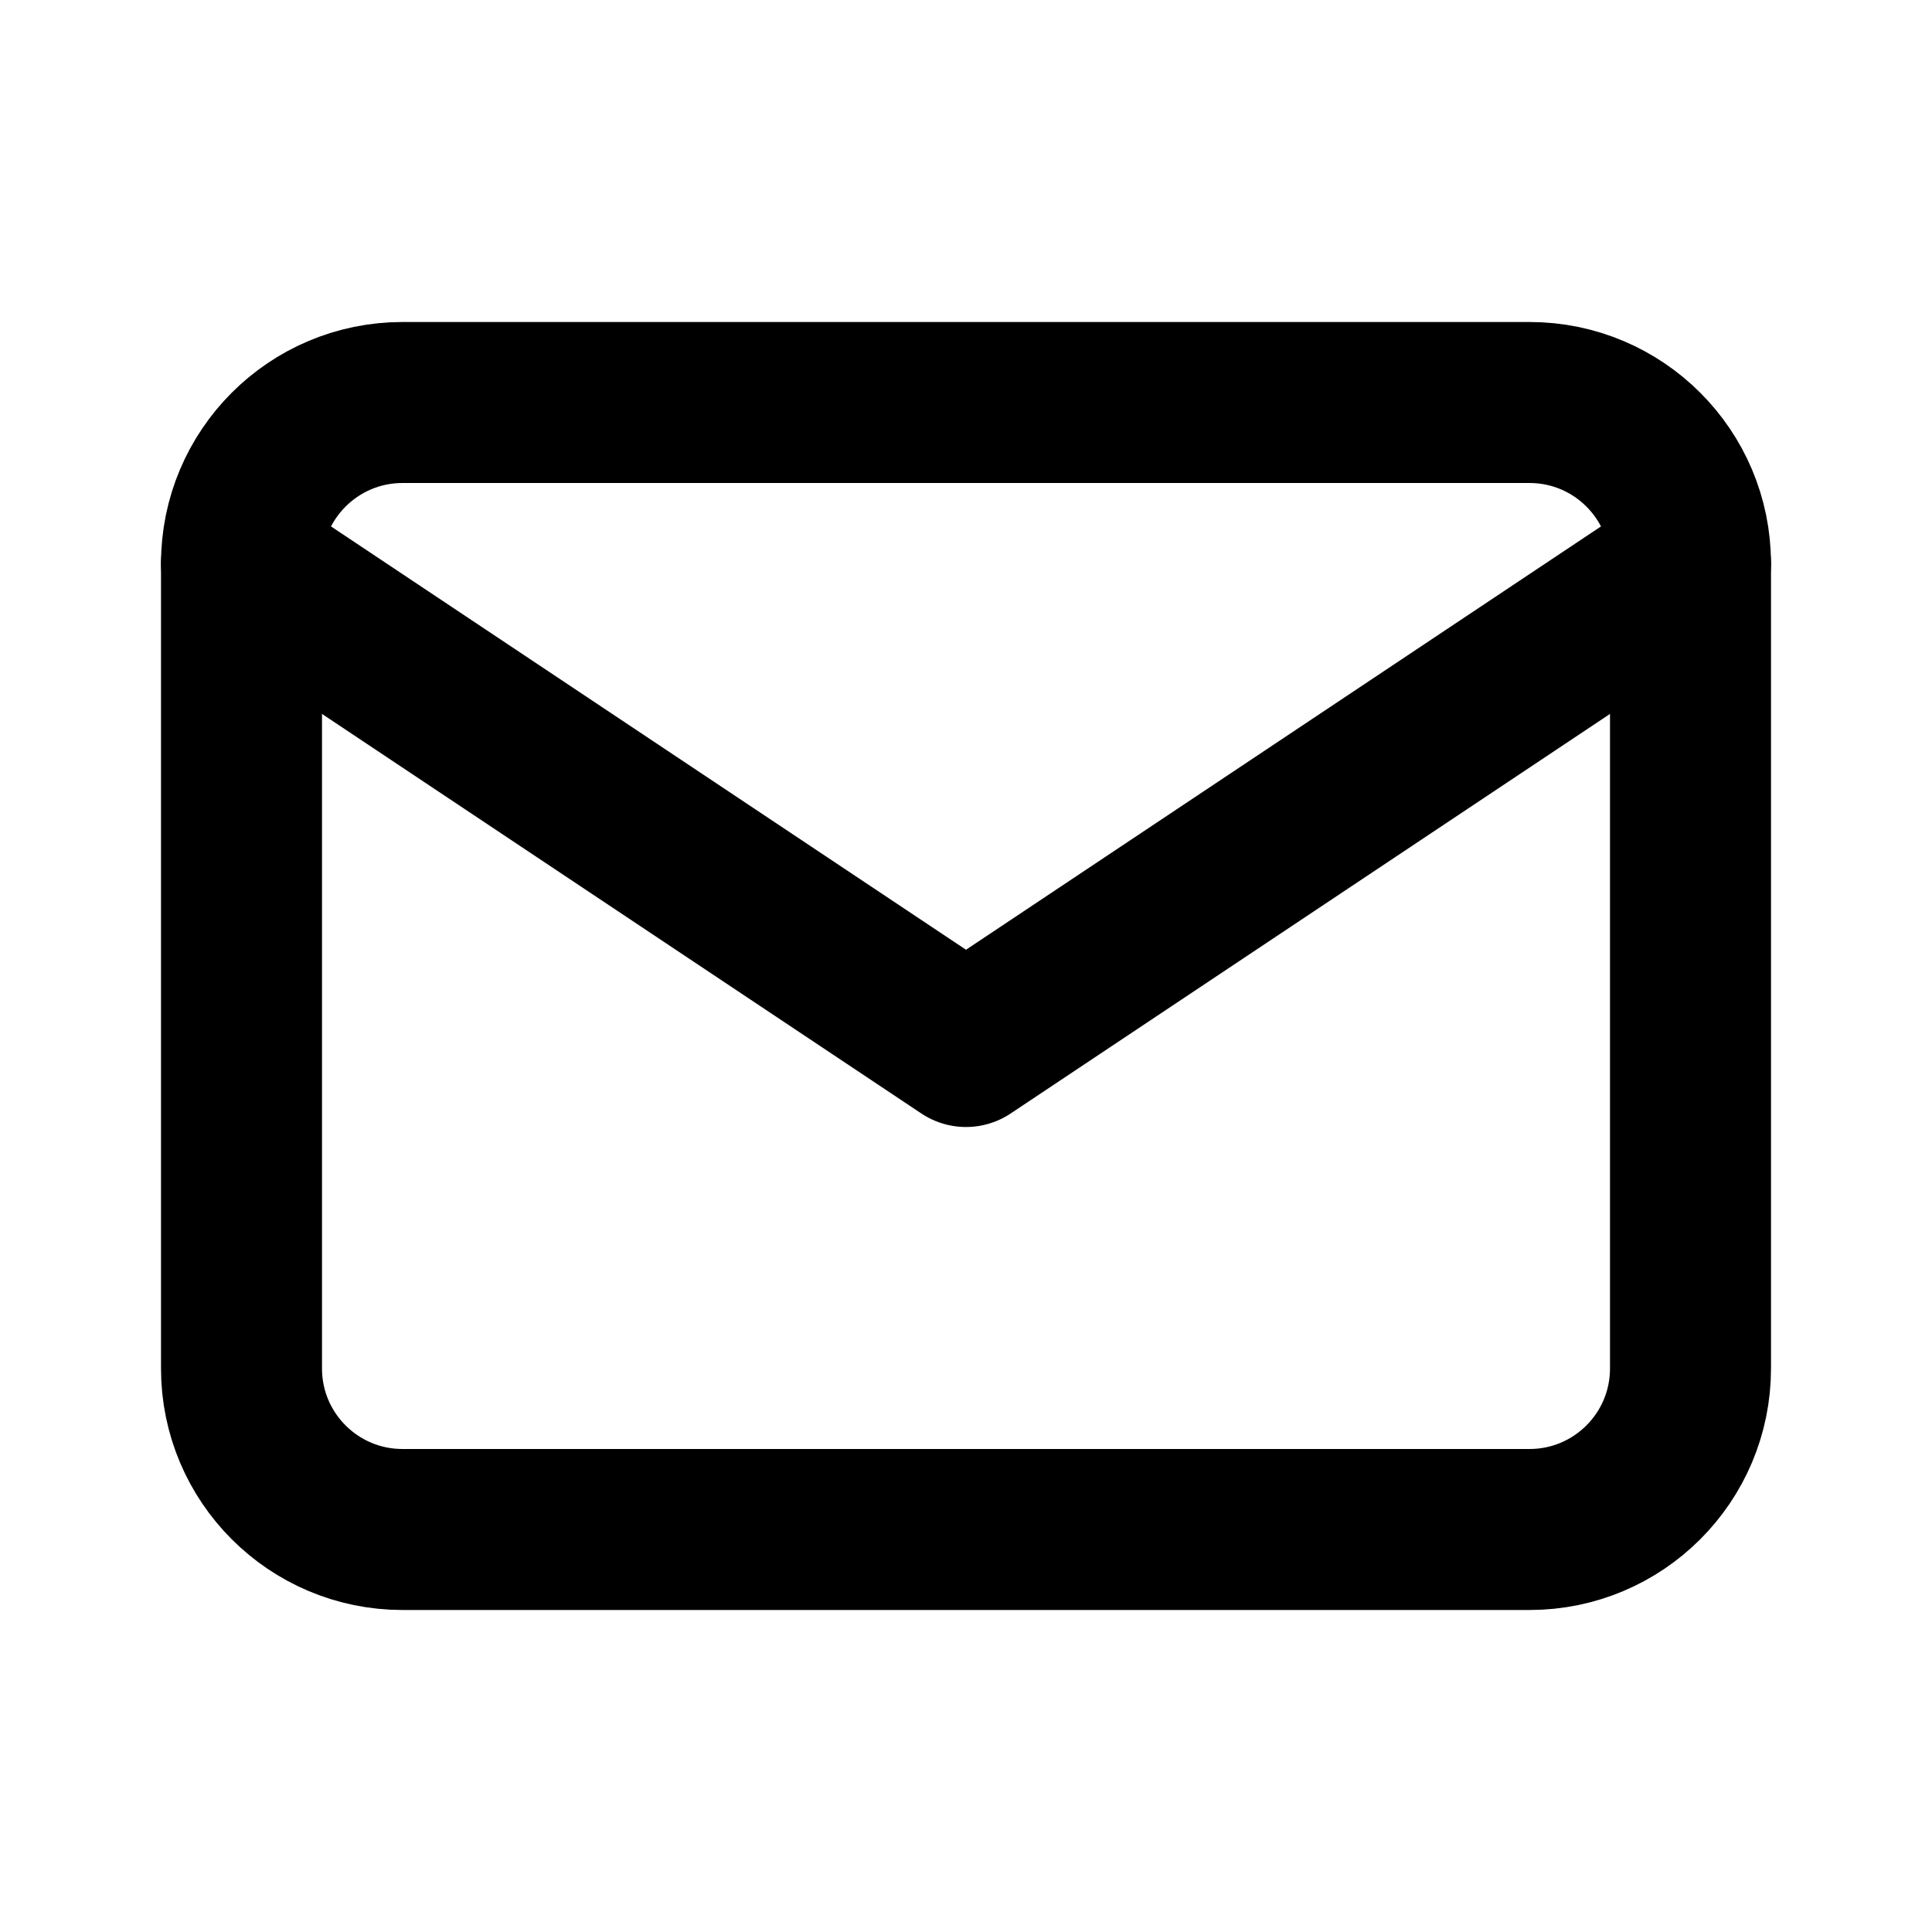
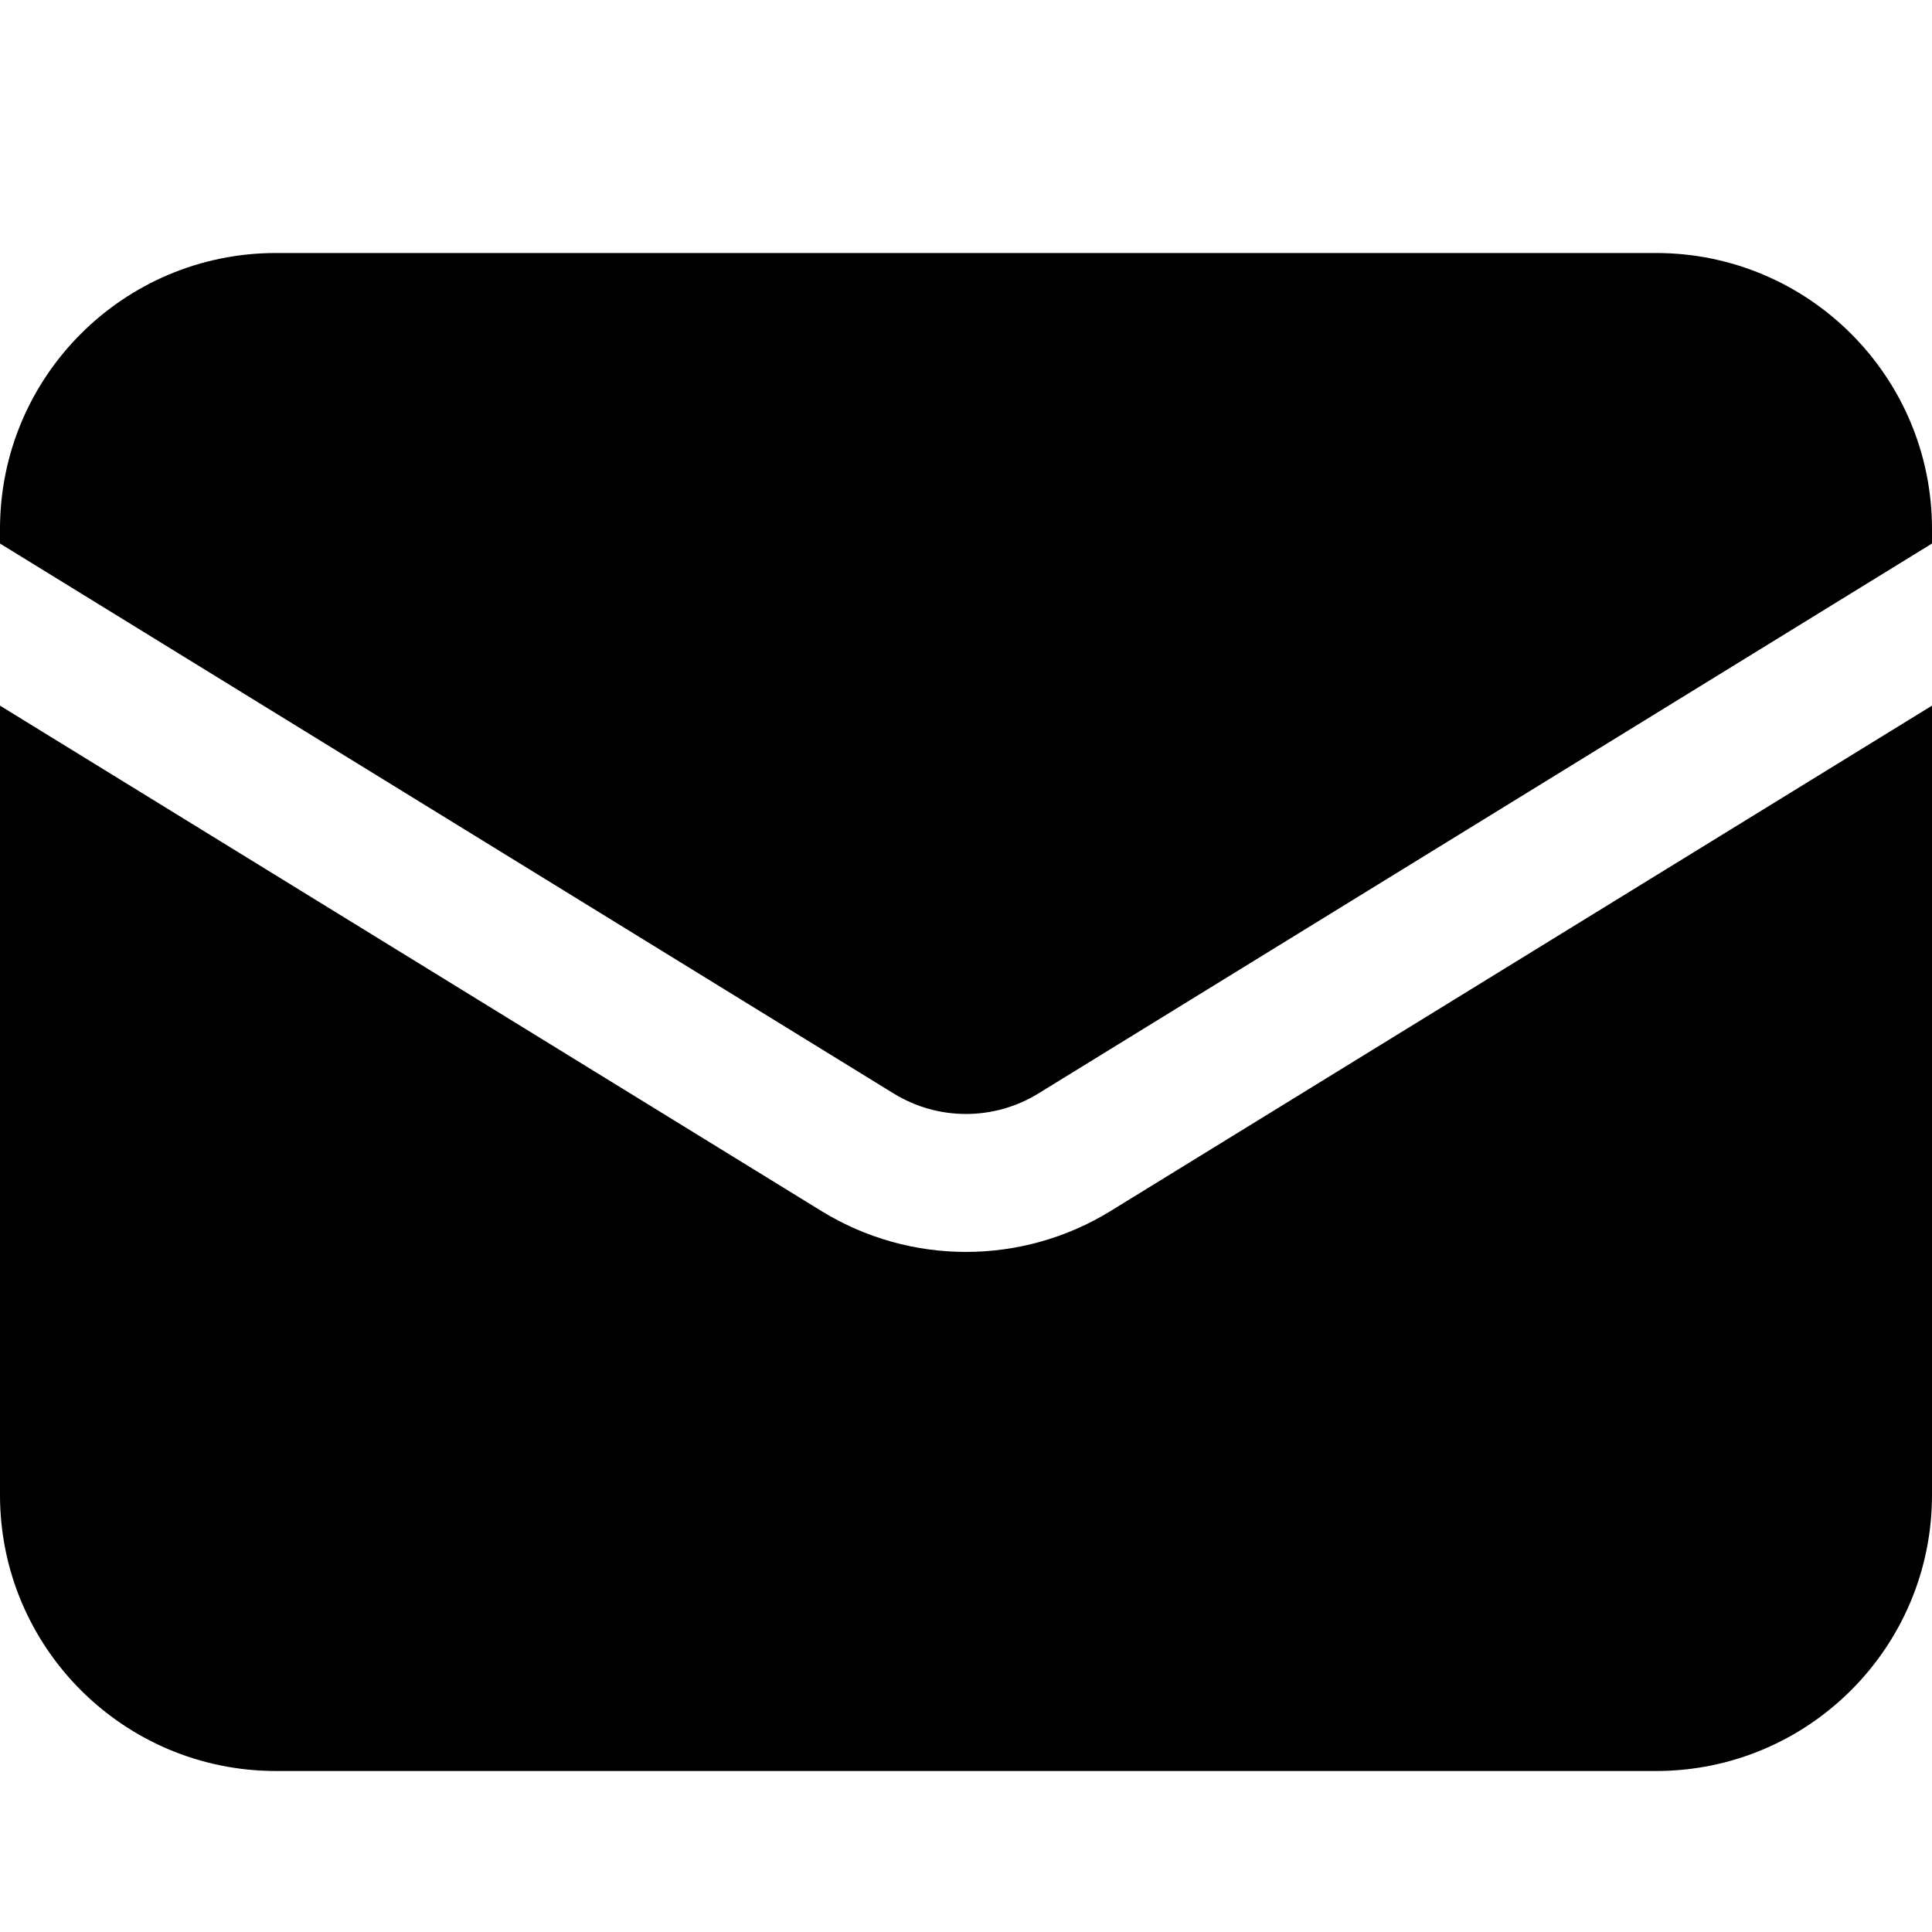
- <svg xmlns="http://www.w3.org/2000/svg" width="24" height="24" viewBox="0 0 24 24" fill="none" stroke="currentColor" stroke-width="2" stroke-linecap="round" stroke-linejoin="round" class="icon icon-tabler icons-tabler-outline icon-tabler-mail">
-   <path stroke="none" d="M0 0h24v24H0z" fill="none" />
-   <path d="M3 7a2 2 0 0 1 2 -2h14a2 2 0 0 1 2 2v10a2 2 0 0 1 -2 2h-14a2 2 0 0 1 -2 -2v-10z" />
-   <path d="M3 7l9 6l9 -6" />
+ <svg xmlns="http://www.w3.org/2000/svg" width="24" height="24" viewBox="1.5 3 21 17" fill="currentColor">
+   <path d="M1.5 8.67v8.58a3 3 0 0 0 3 3h15a3 3 0 0 0 3-3V8.67l-8.928 5.493a3 3 0 0 1-3.144 0L1.5 8.67Z" />
+   <path d="M22.5 6.908V6.75a3 3 0 0 0-3-3h-15a3 3 0 0 0-3 3v.158l9.714 5.978a1.5 1.5 0 0 0 1.572 0L22.5 6.908Z" />
</svg>
